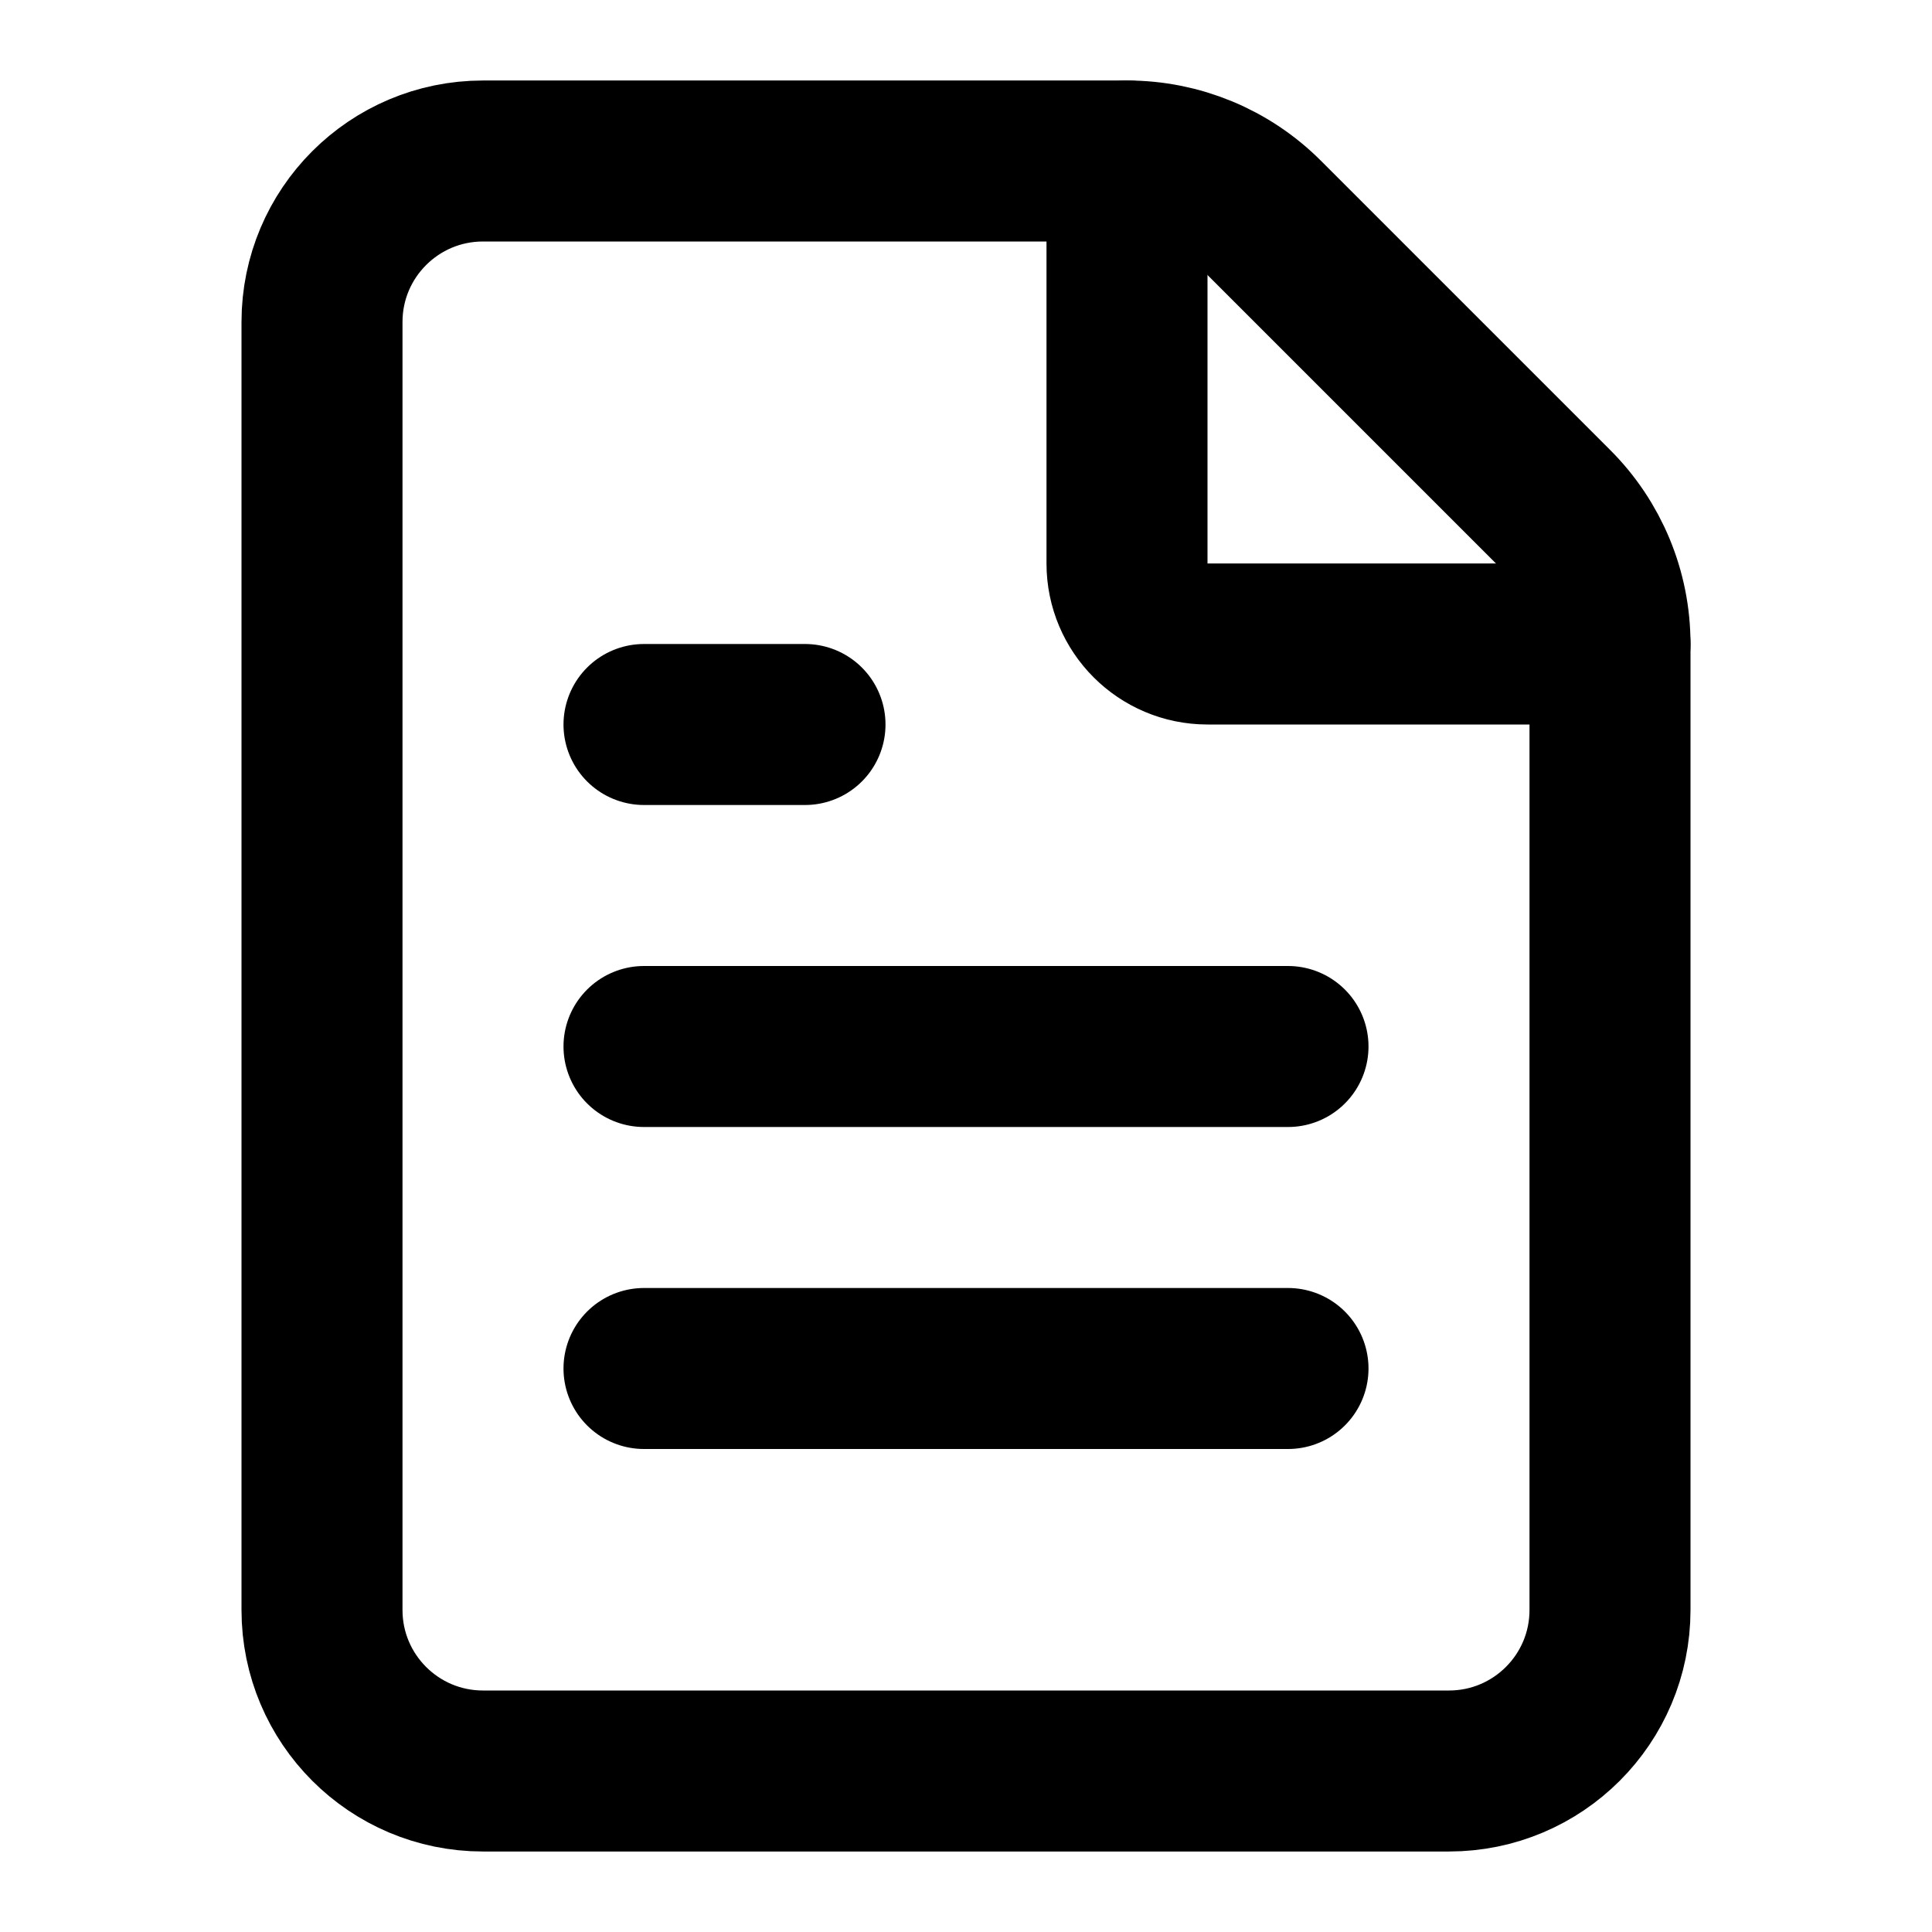
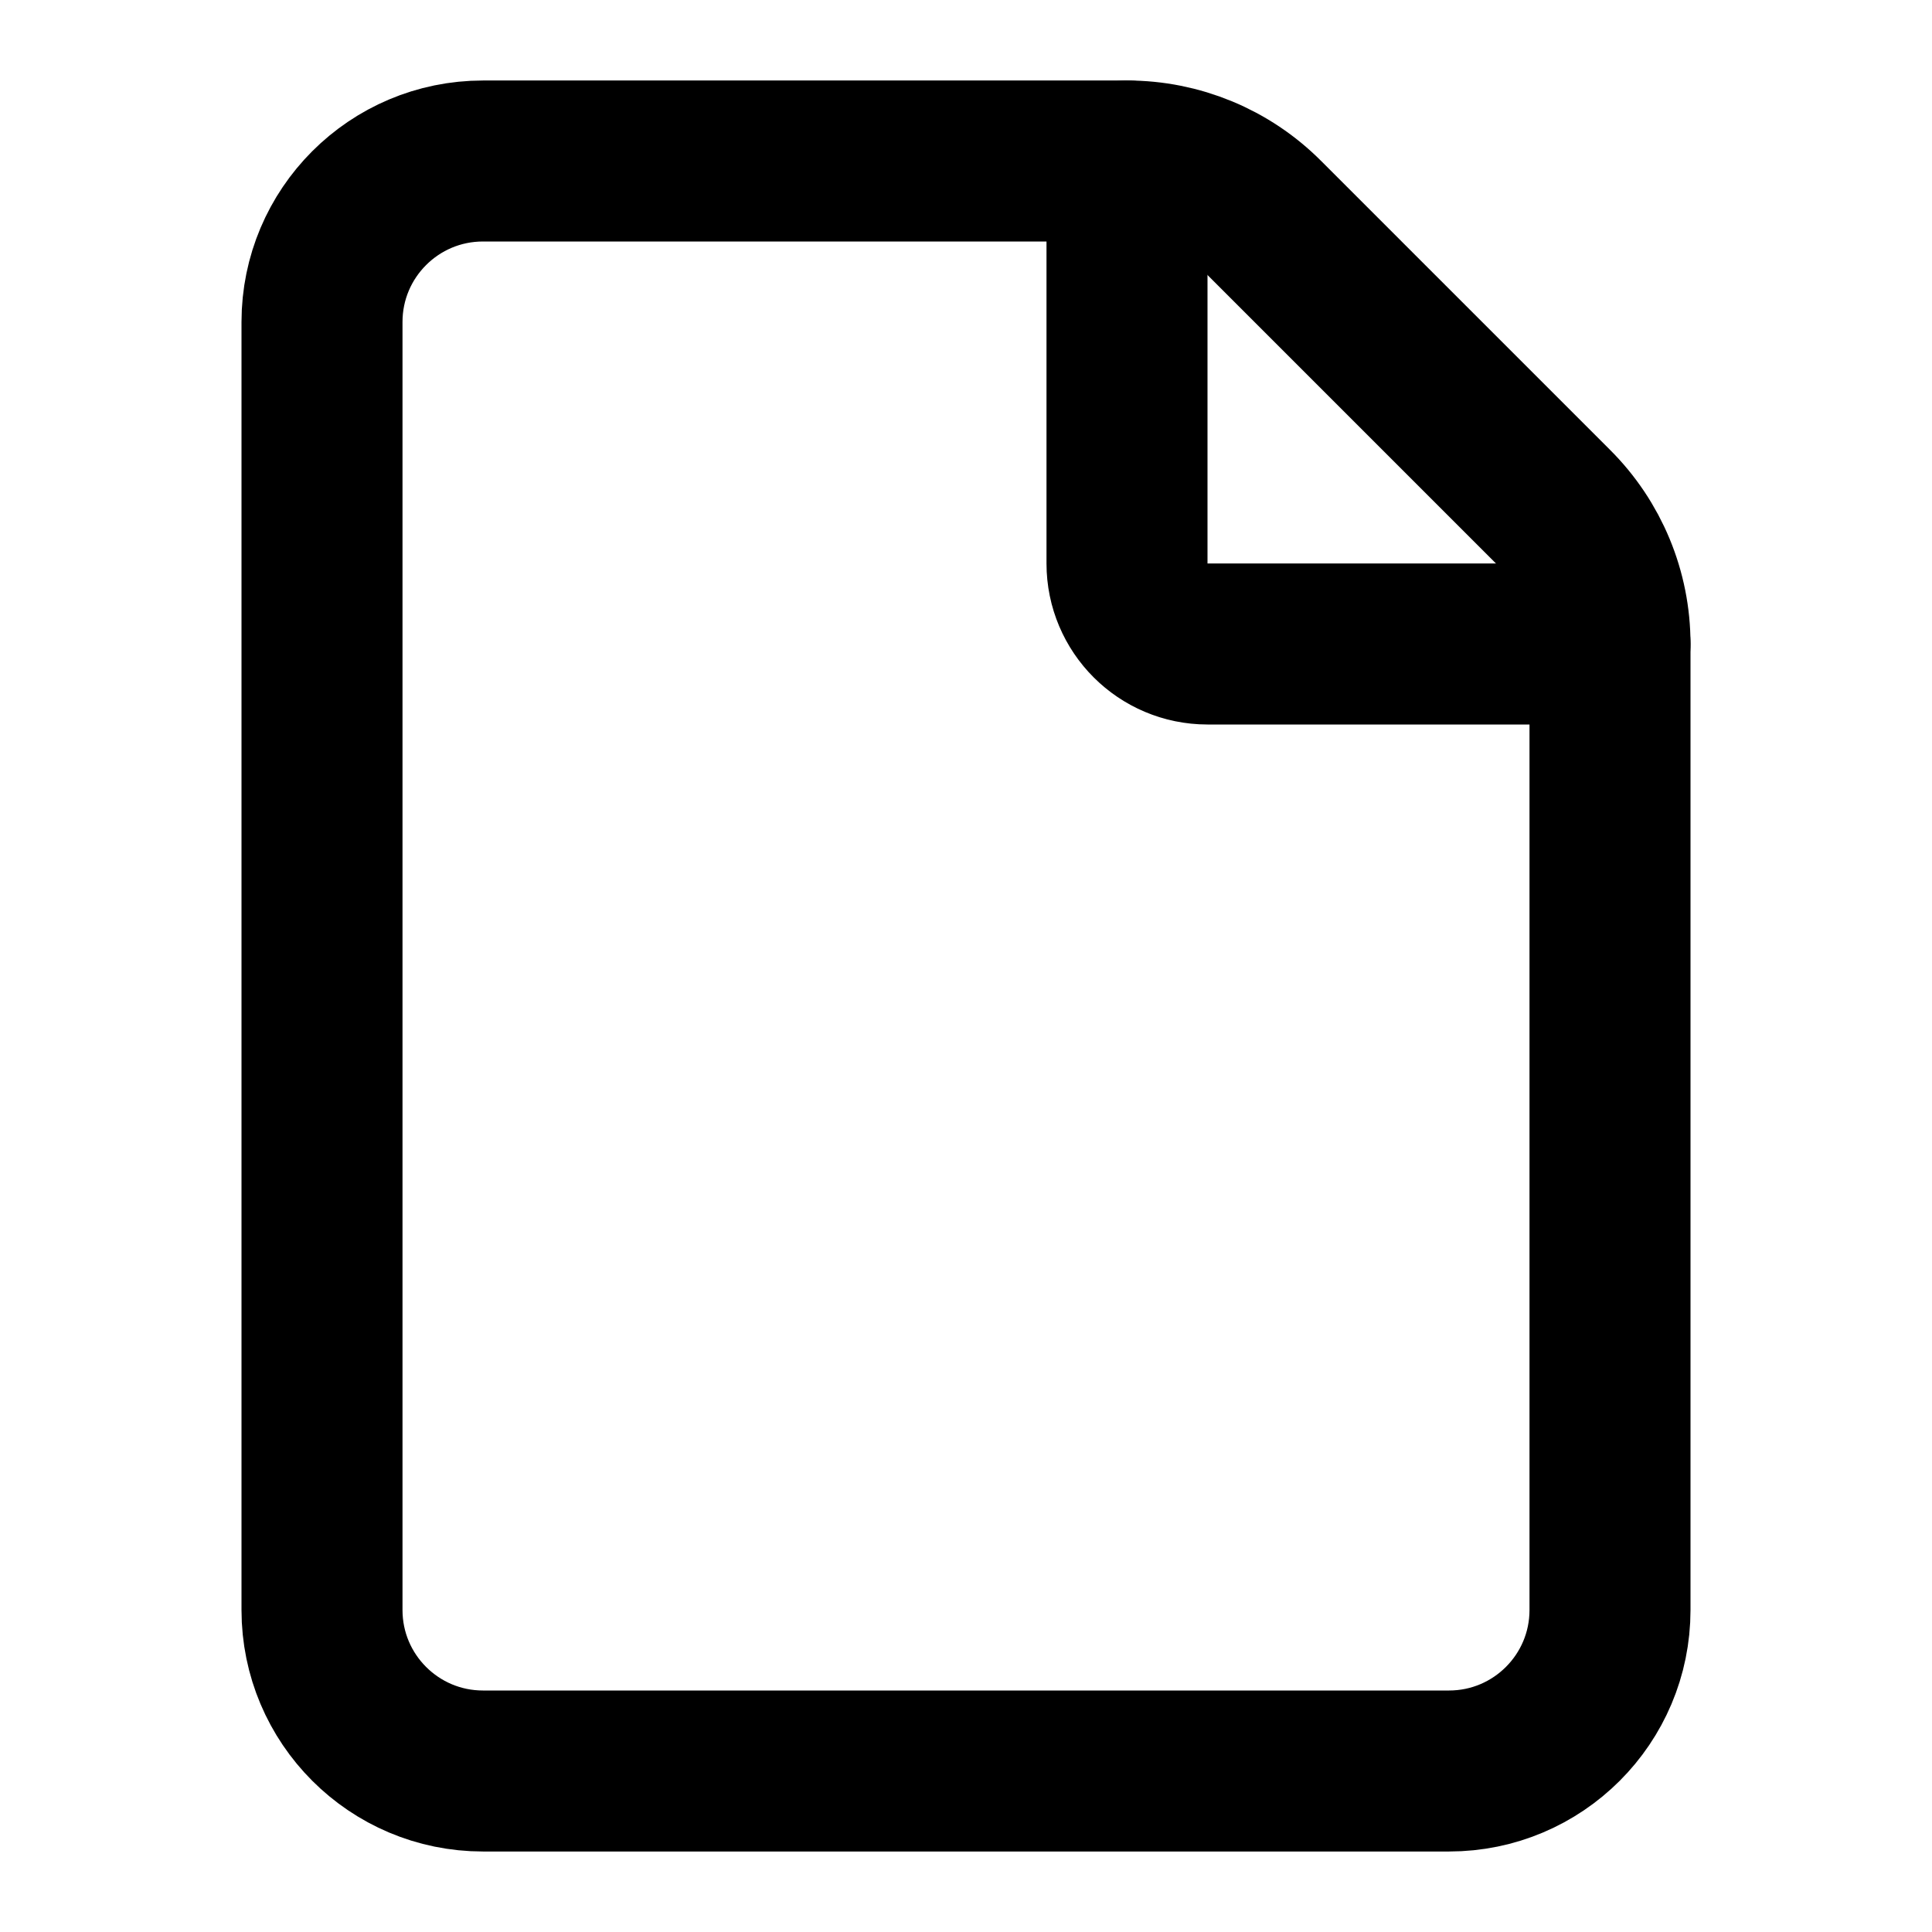
<svg xmlns="http://www.w3.org/2000/svg" width="24" height="24" viewBox="0 0 24 24" fill="none" stroke="currentColor" stroke-width="2" stroke-linecap="round" stroke-linejoin="round">
  <path d="M6 22a2 2 0 0 1-2-2V4a2 2 0 0 1 2-2h8a2.4 2.4 0 0 1 1.704.706l3.588 3.588A2.4 2.4 0 0 1 20 8v12a2 2 0 0 1-2 2z" />
  <path d="M14 2v5a1 1 0 0 0 1 1h5" />
-   <path d="M10 9H8" />
-   <path d="M16 13H8" />
-   <path d="M16 17H8" />
</svg>
